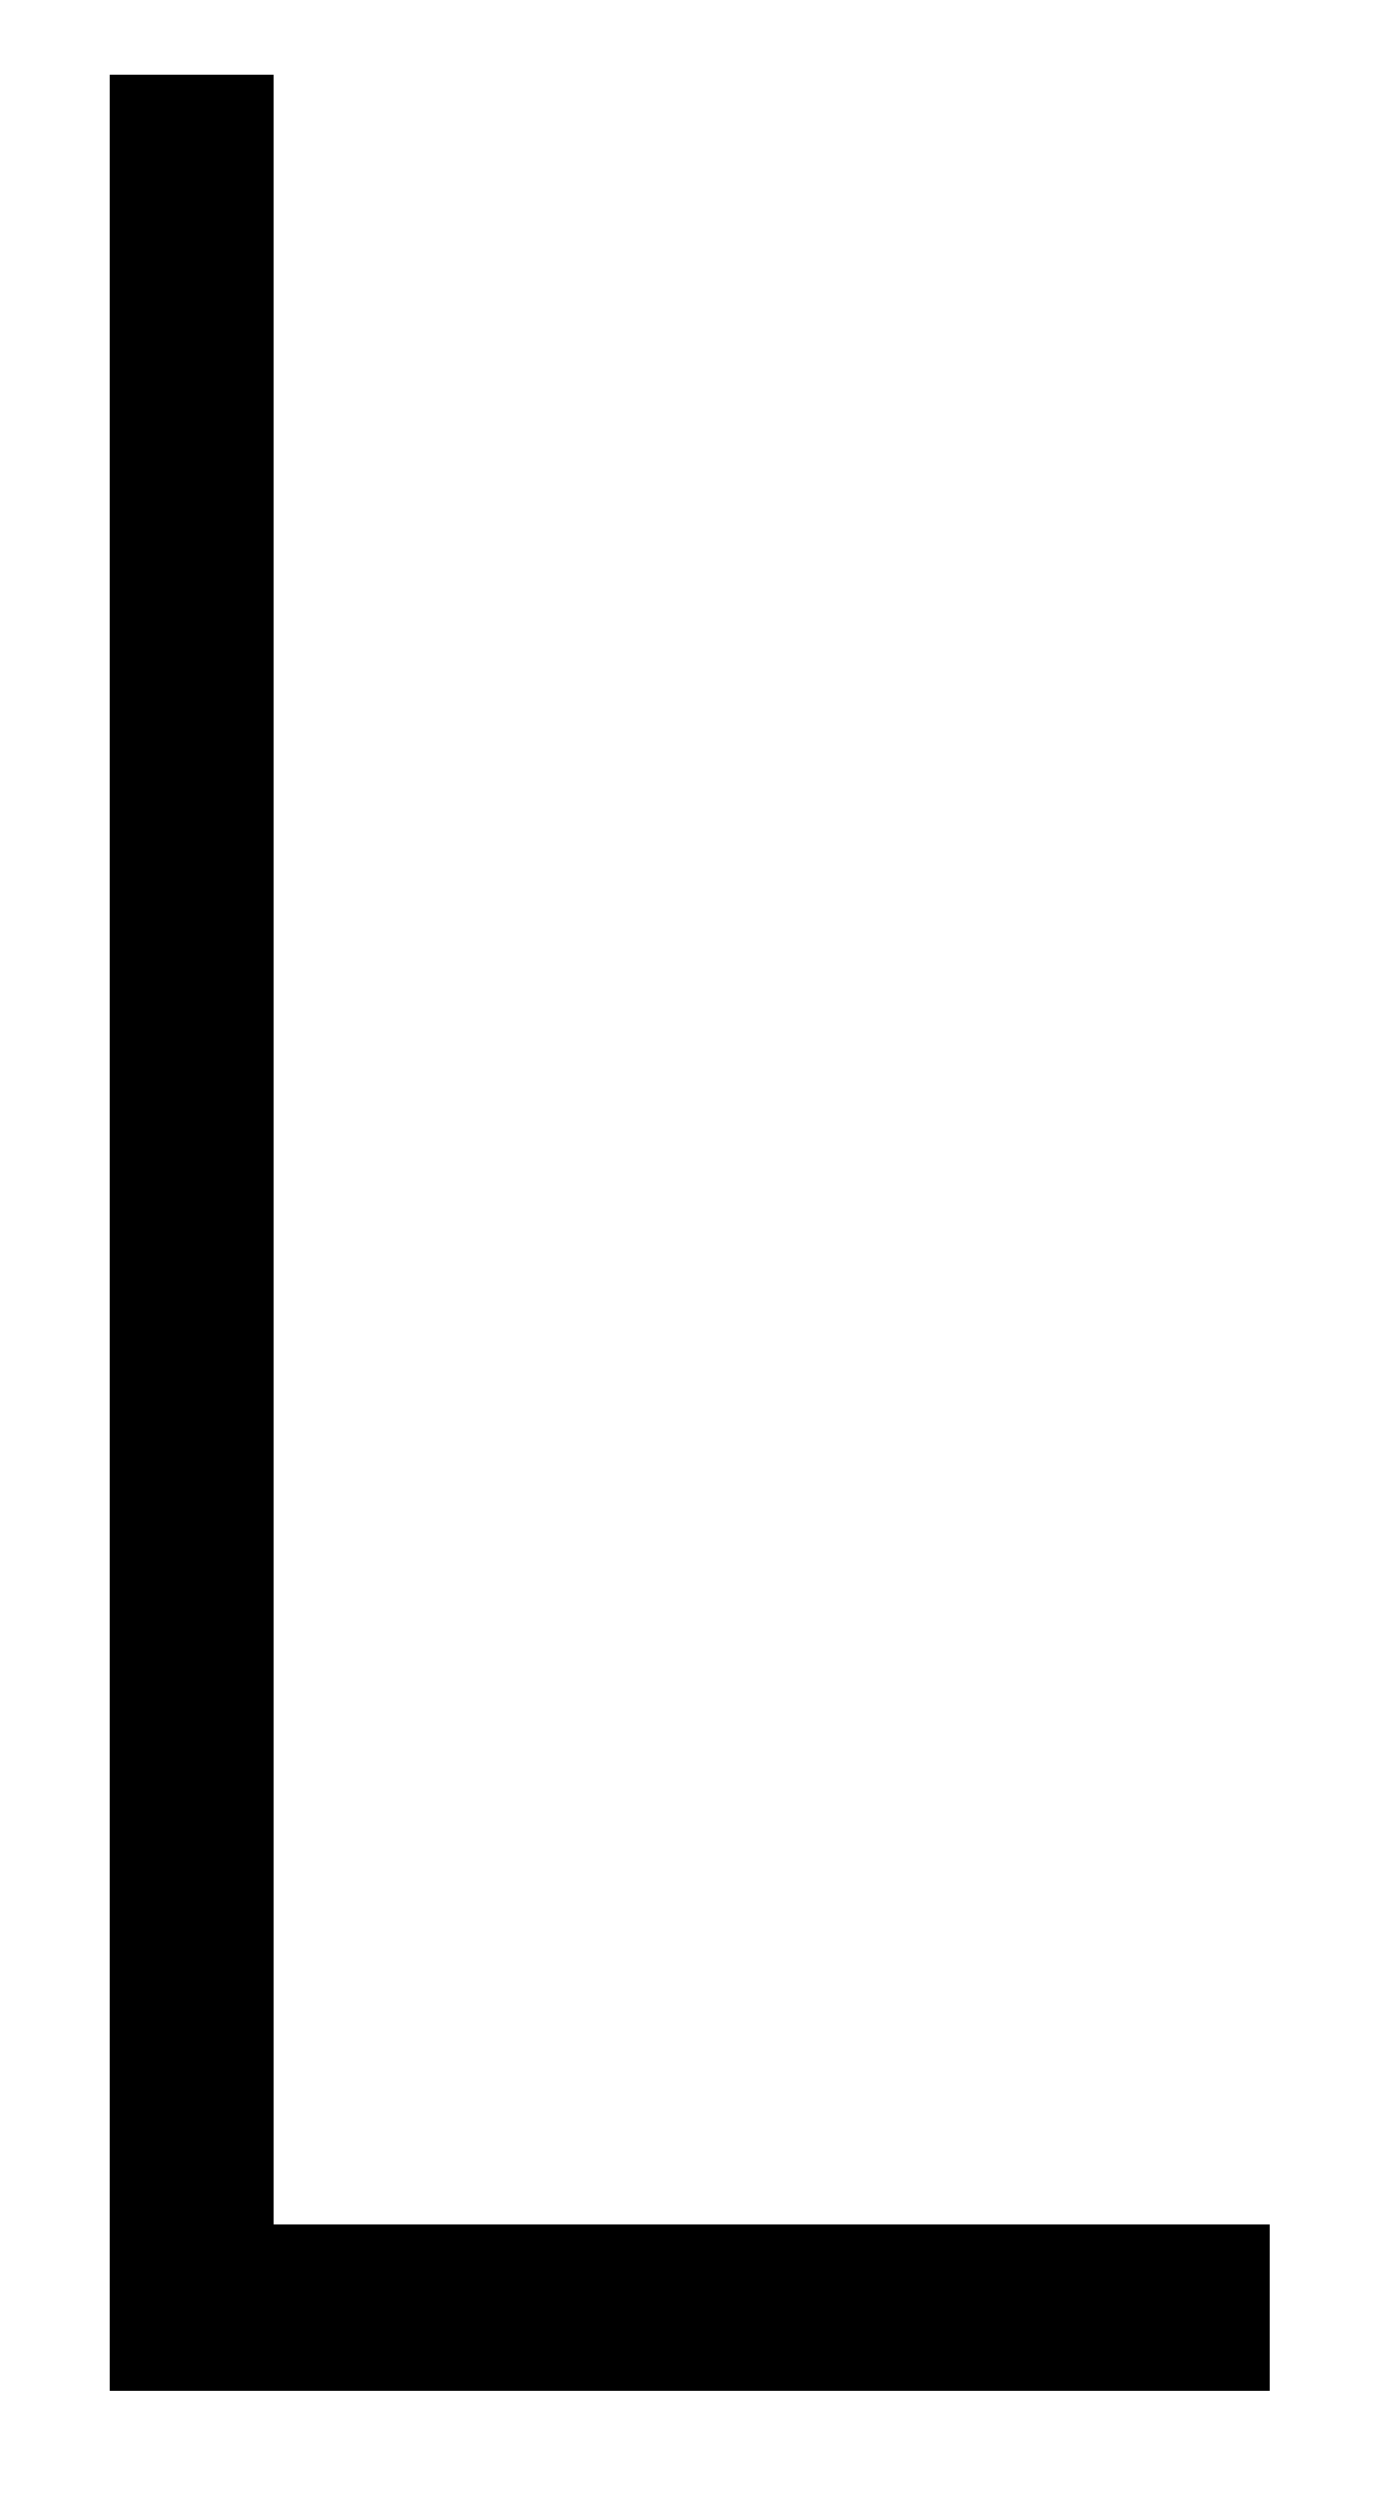
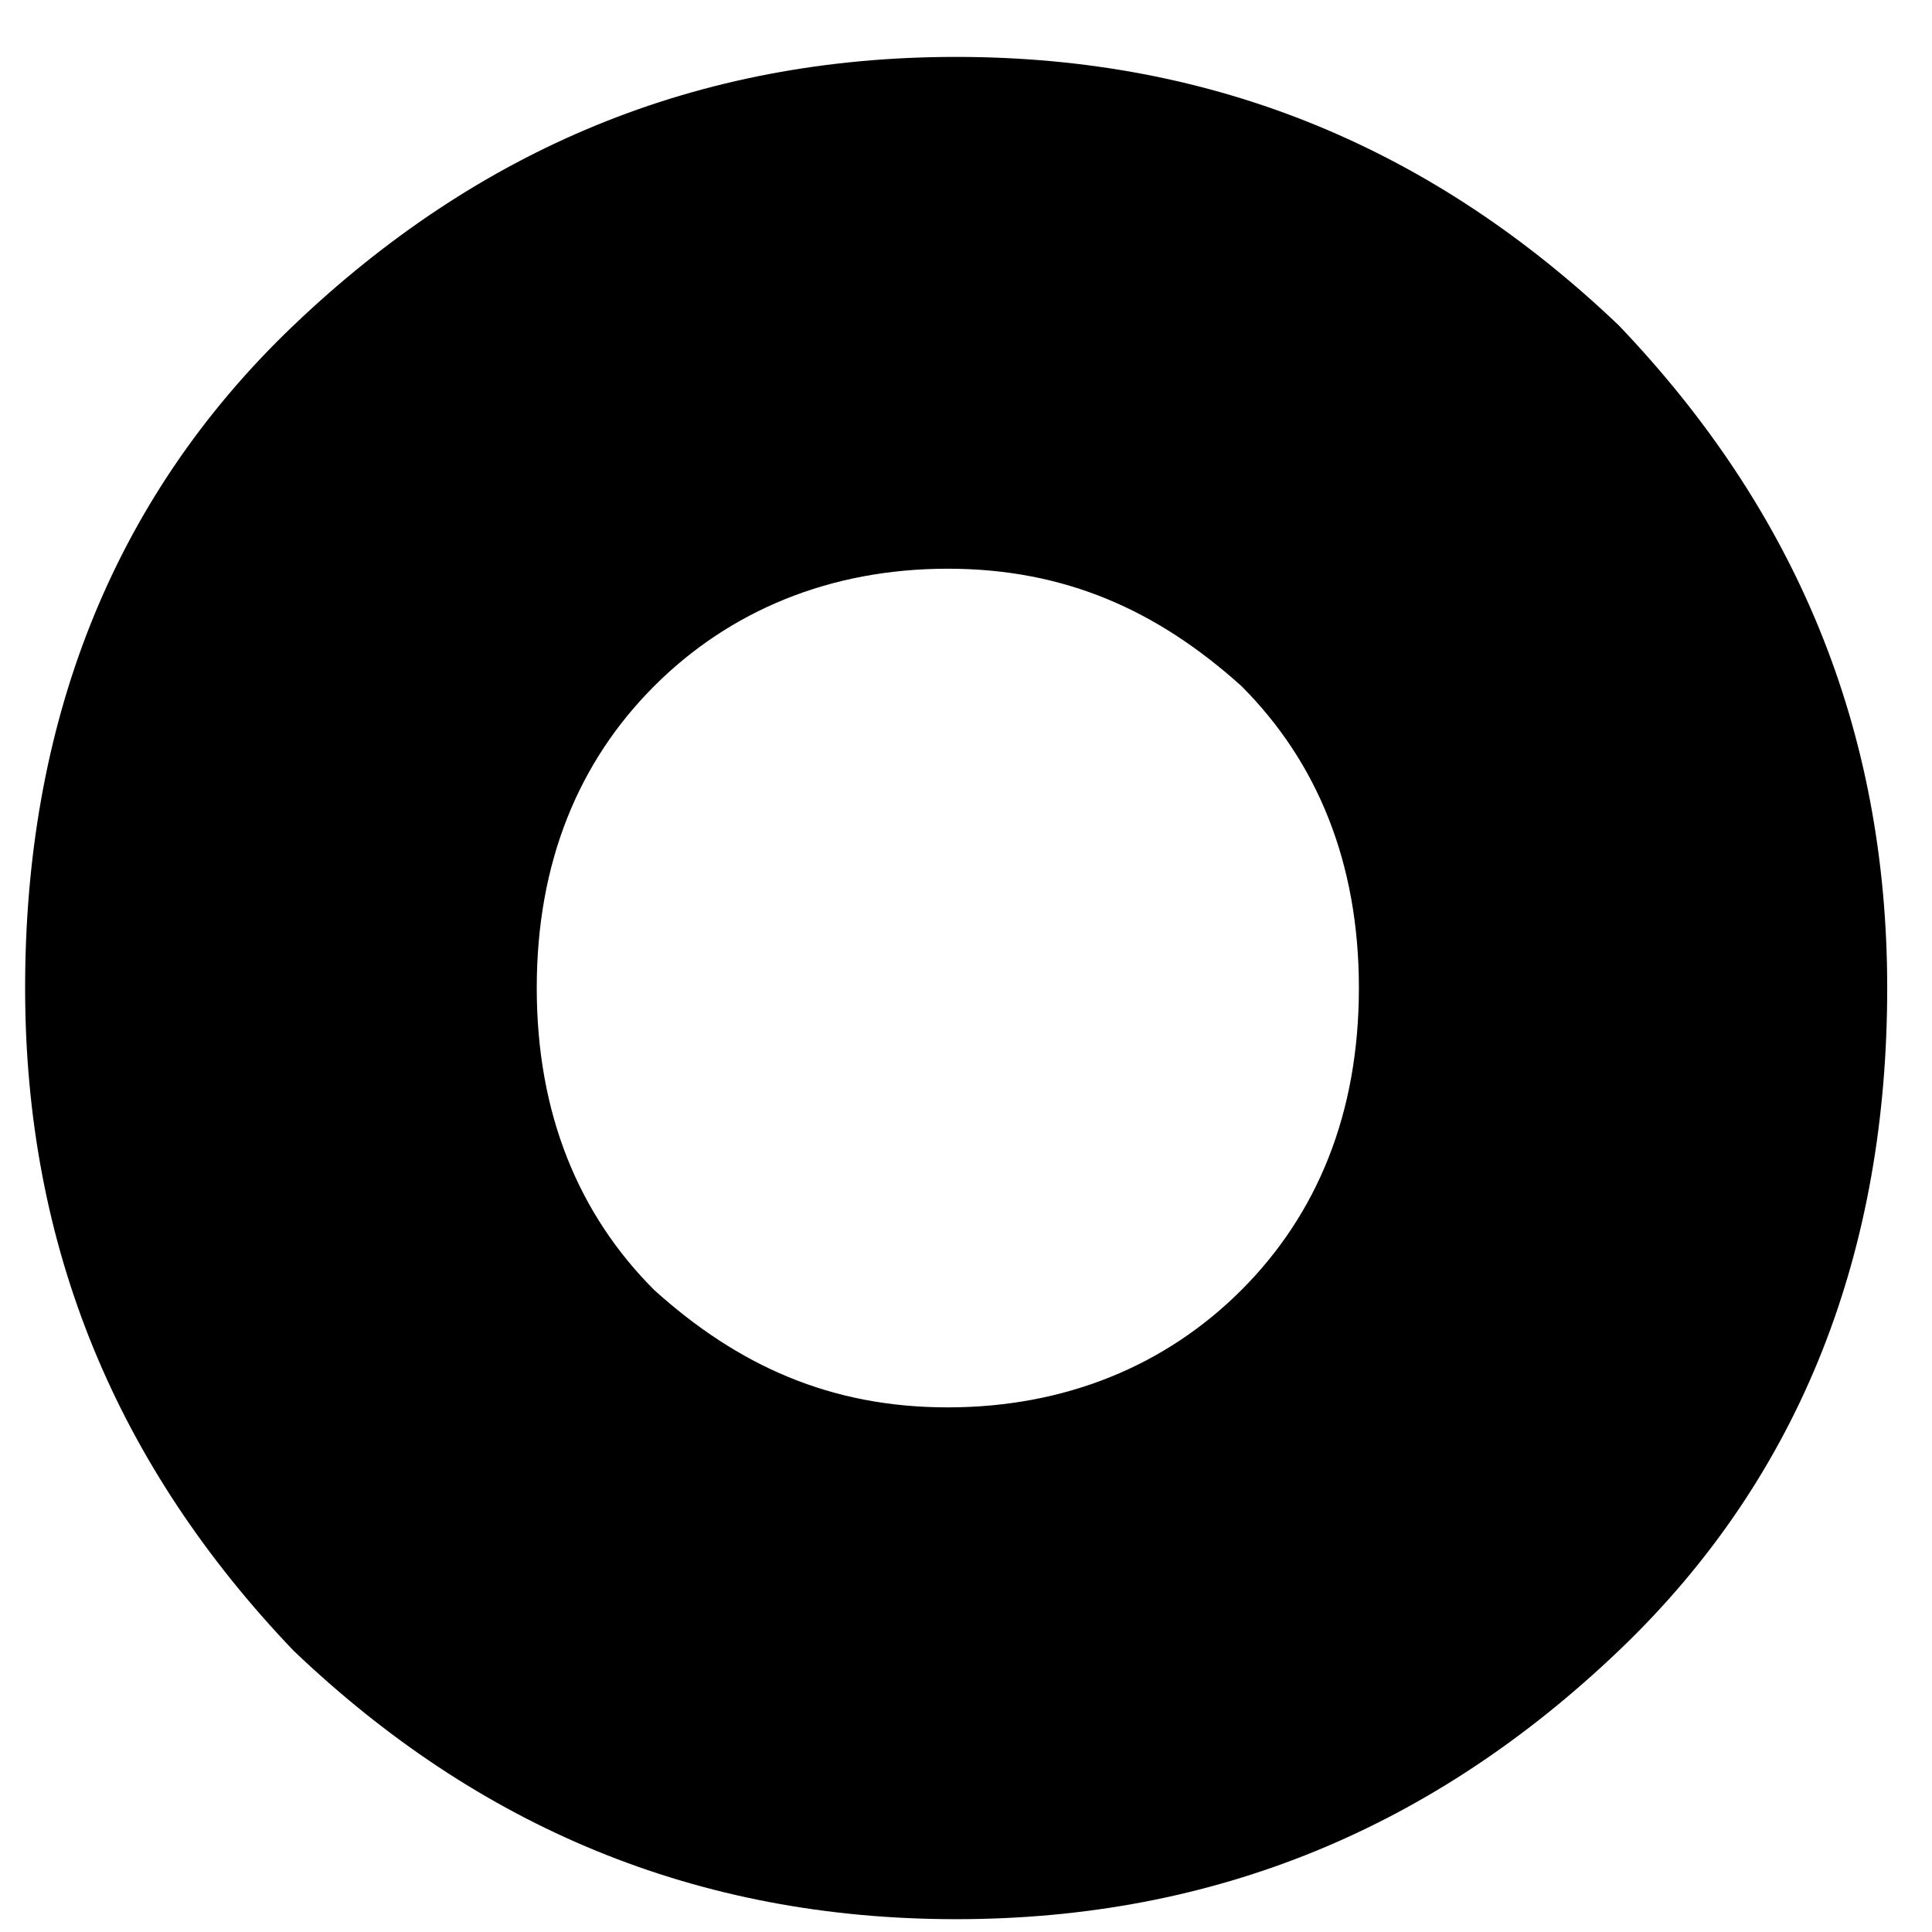
- <svg xmlns="http://www.w3.org/2000/svg" version="1.1" width="5px" height="9px">
-   <g transform="matrix(1 0 0 1 -127 -59 )">
-     <path d="M 0.985 8.008  L 0.985 0.269  L 0.395 0.269  L 0.395 8.607  L 4.571 8.607  L 4.571 8.008  L 0.985 8.008  Z " fill-rule="nonzero" fill="#000000" stroke="none" transform="matrix(1 0 0 1 127 59 )" />
+ <svg xmlns="http://www.w3.org/2000/svg" version="1.1" width="11px" height="11px">
+   <g transform="matrix(1 0 0 1 -152 -45 )">
+     <path d="M 9.217 1.853  C 8.166 0.85  6.925 0.324  5.444 0.324  C 3.964 0.324  2.722 0.85  1.671 1.853  C 0.621 2.855  0.143 4.145  0.143 5.625  C 0.143 7.106  0.668 8.348  1.671 9.398  C 2.722 10.401  3.964 10.927  5.444 10.927  C 6.925 10.927  8.166 10.401  9.217 9.398  C 10.268 8.395  10.745 7.106  10.745 5.625  C 10.745 4.145  10.22 2.903  9.217 1.853  Z M 7.737 5.625  C 7.737 6.342  7.498 6.915  7.068 7.345  C 6.638 7.775  6.065 8.013  5.396 8.013  C 4.728 8.013  4.202 7.775  3.725 7.345  C 3.295 6.915  3.056 6.342  3.056 5.625  C 3.056 4.909  3.295 4.336  3.725 3.906  C 4.155 3.476  4.728 3.238  5.396 3.238  C 6.065 3.238  6.59 3.476  7.068 3.906  C 7.498 4.336  7.737 4.909  7.737 5.625  Z " fill-rule="nonzero" fill="#000000" stroke="none" transform="matrix(1 0 0 1 152 45 )" />
  </g>
</svg>
